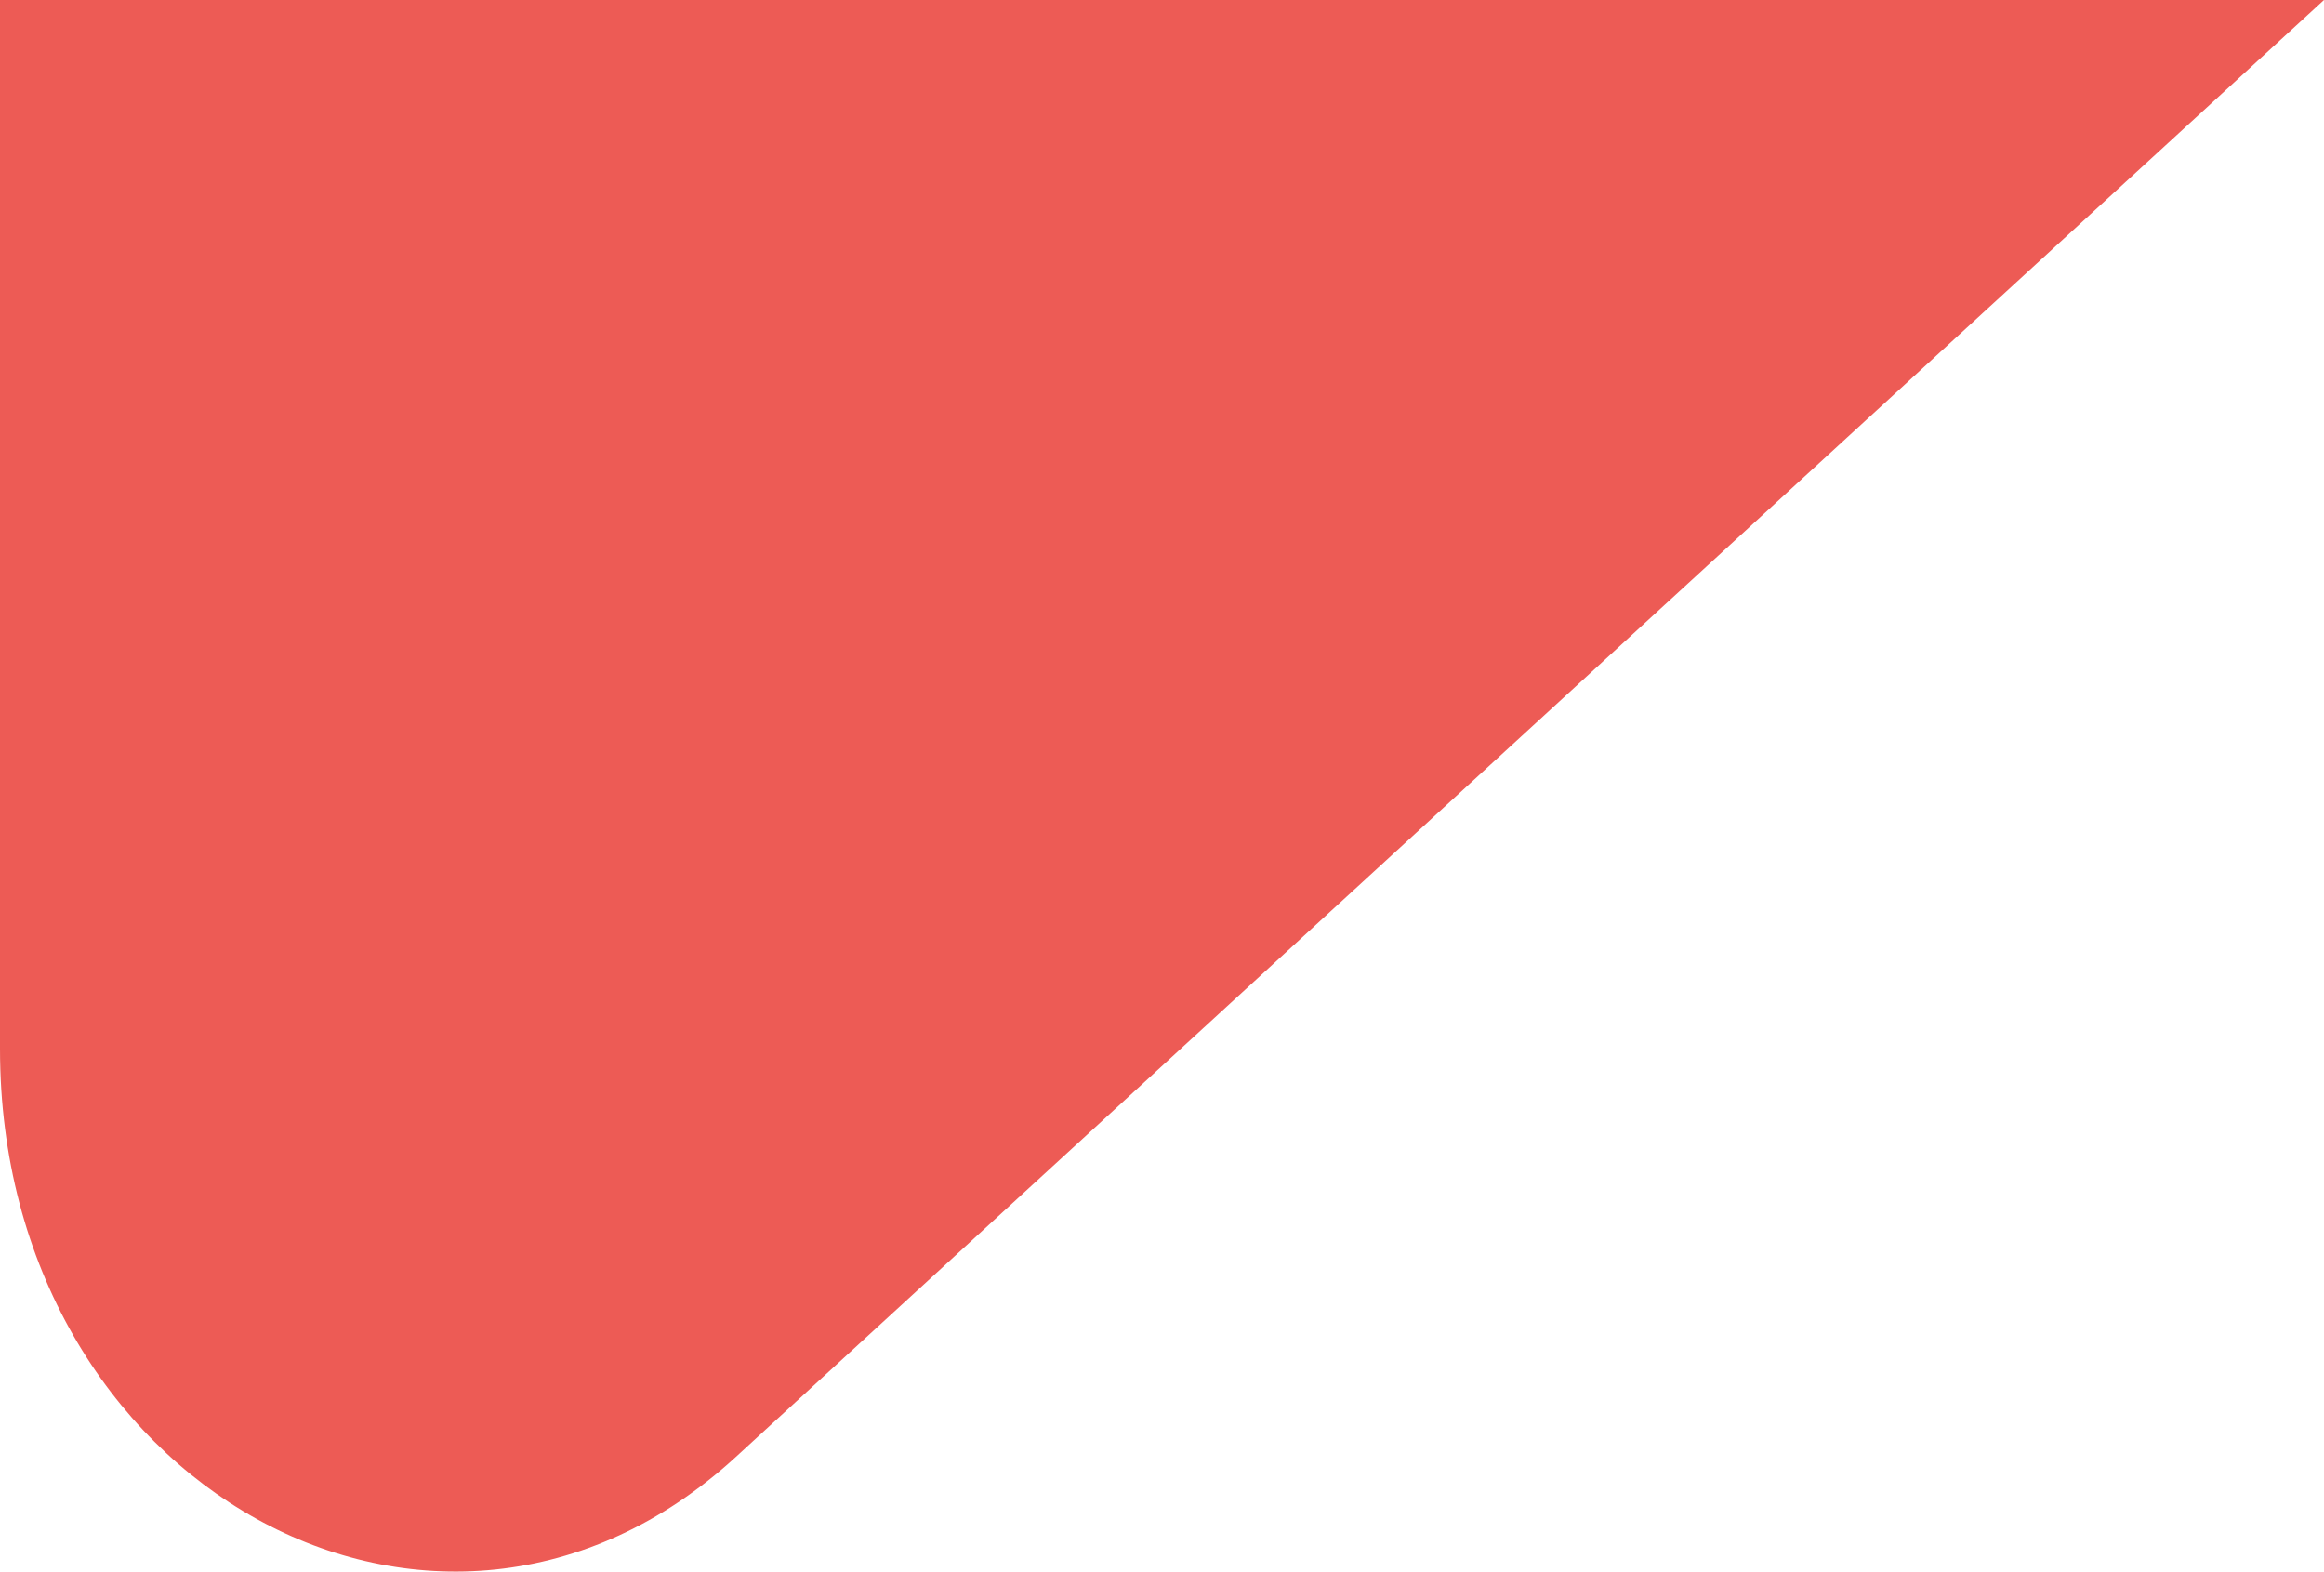
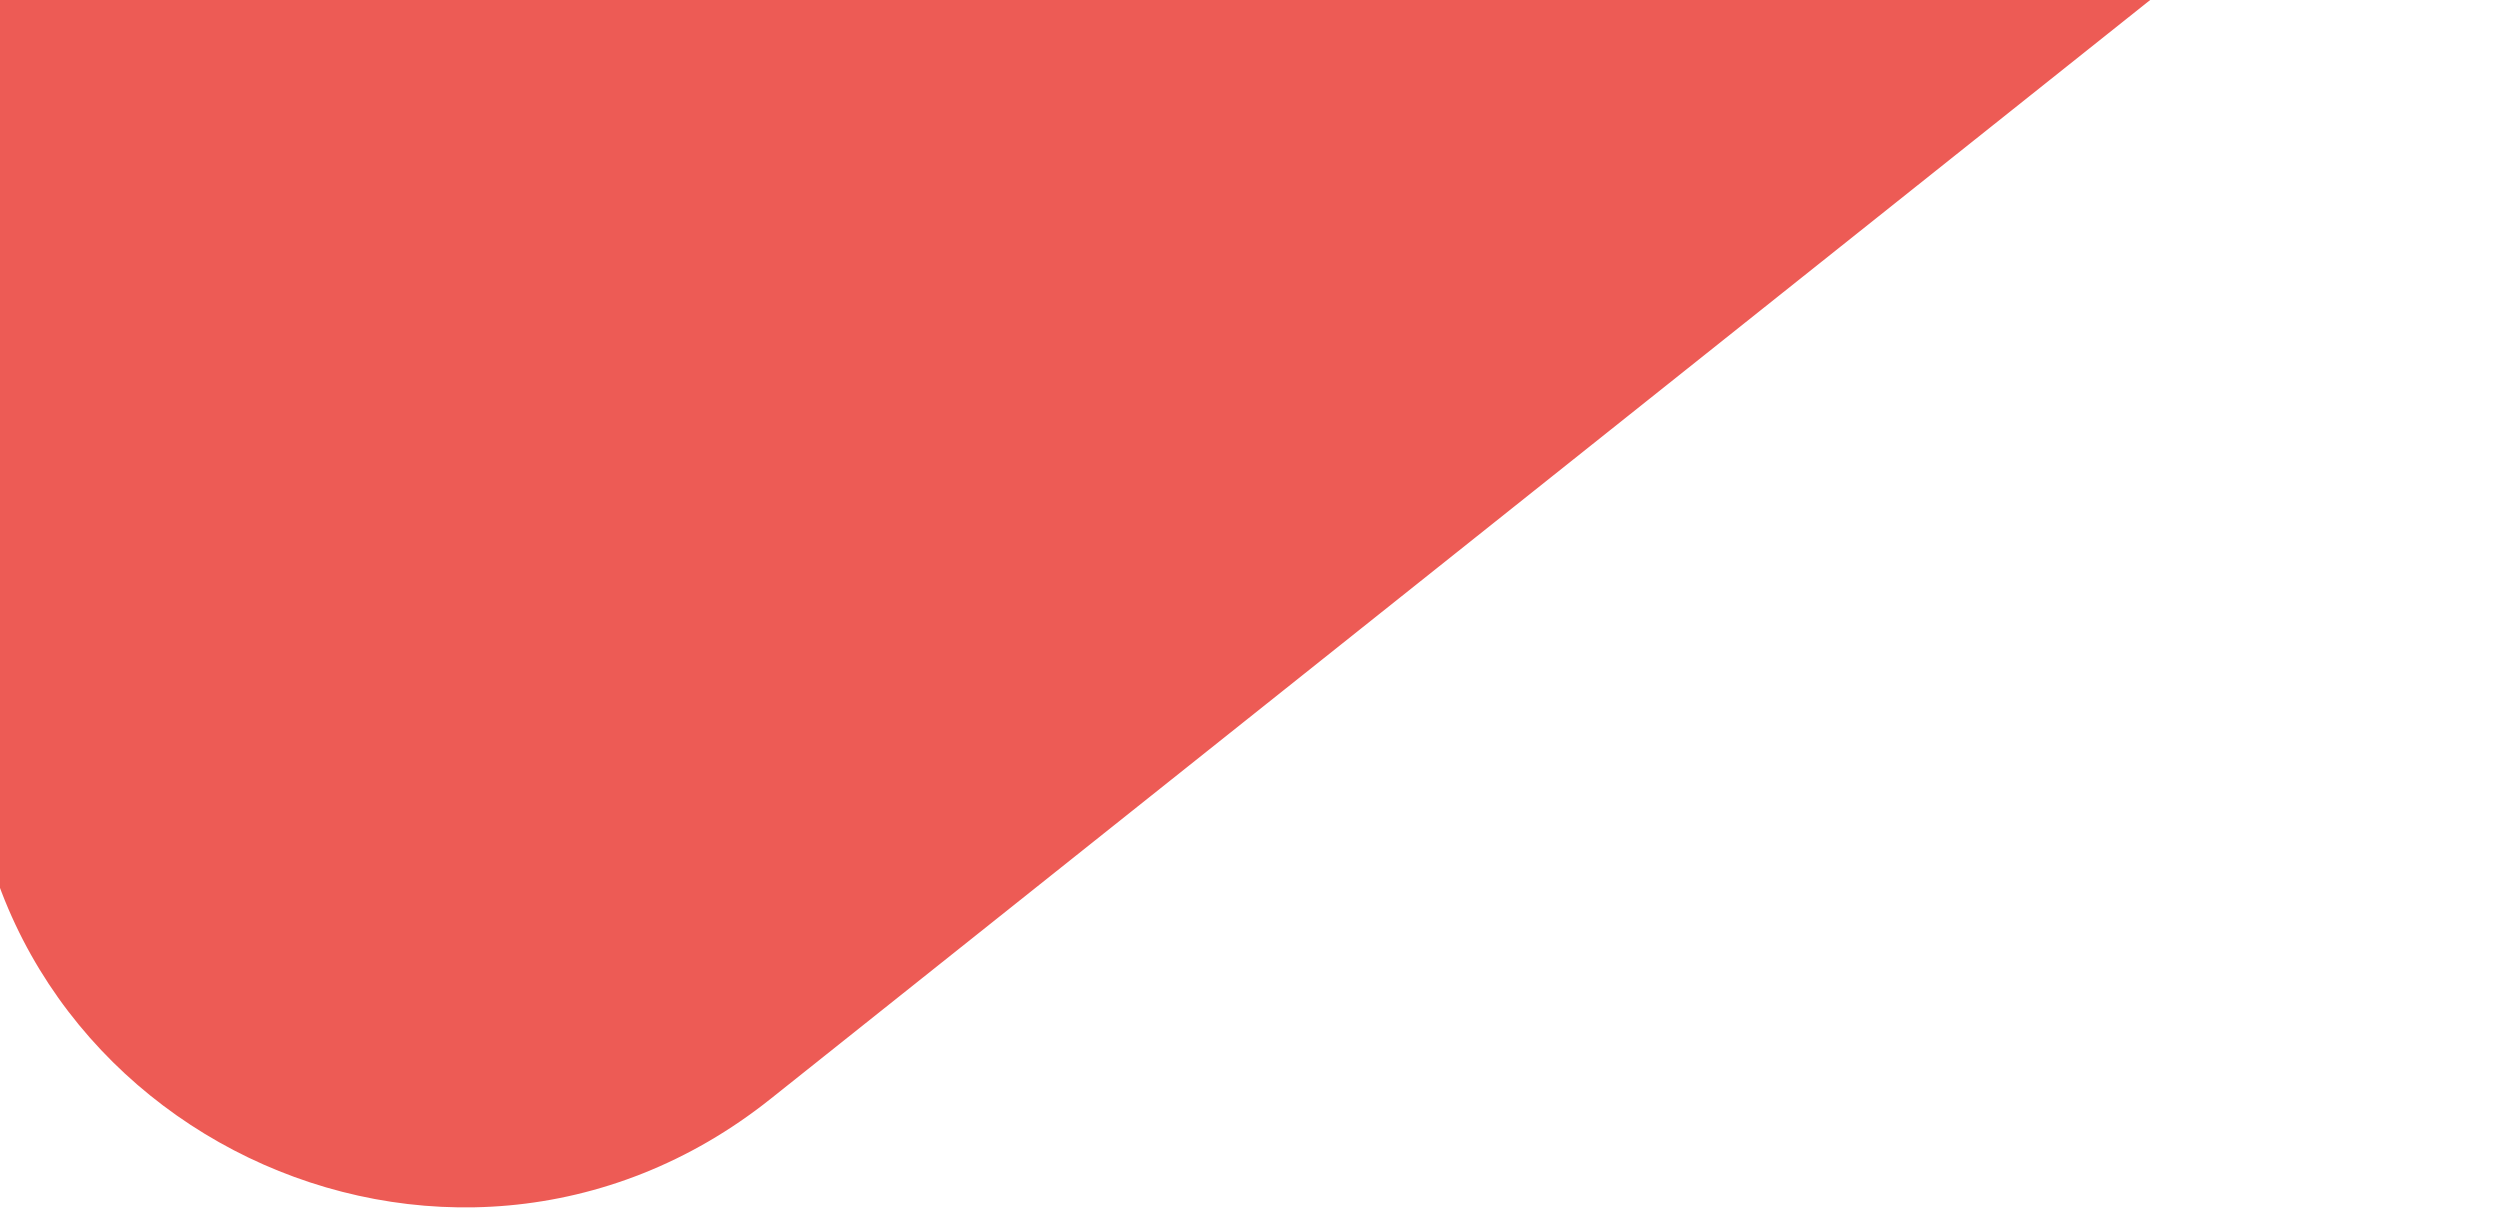
- <svg xmlns="http://www.w3.org/2000/svg" width="244" height="165" viewBox="0 0 244 165" fill="none">
+ <svg xmlns="http://www.w3.org/2000/svg" width="323" height="156" viewBox="0 0 323 156" fill="none">
  <g style="mix-blend-mode:multiply">
-     <path d="M0 110.118V0H244L77.266 152.952C46.083 181.553 0 155.999 0 110.118Z" fill="#ED5B55" />
+     <path d="M-4 92.137V-36H323L99.549 141.982C57.758 175.263 -4 145.527 -4 92.137Z" fill="#ED5B55" />
  </g>
</svg>
